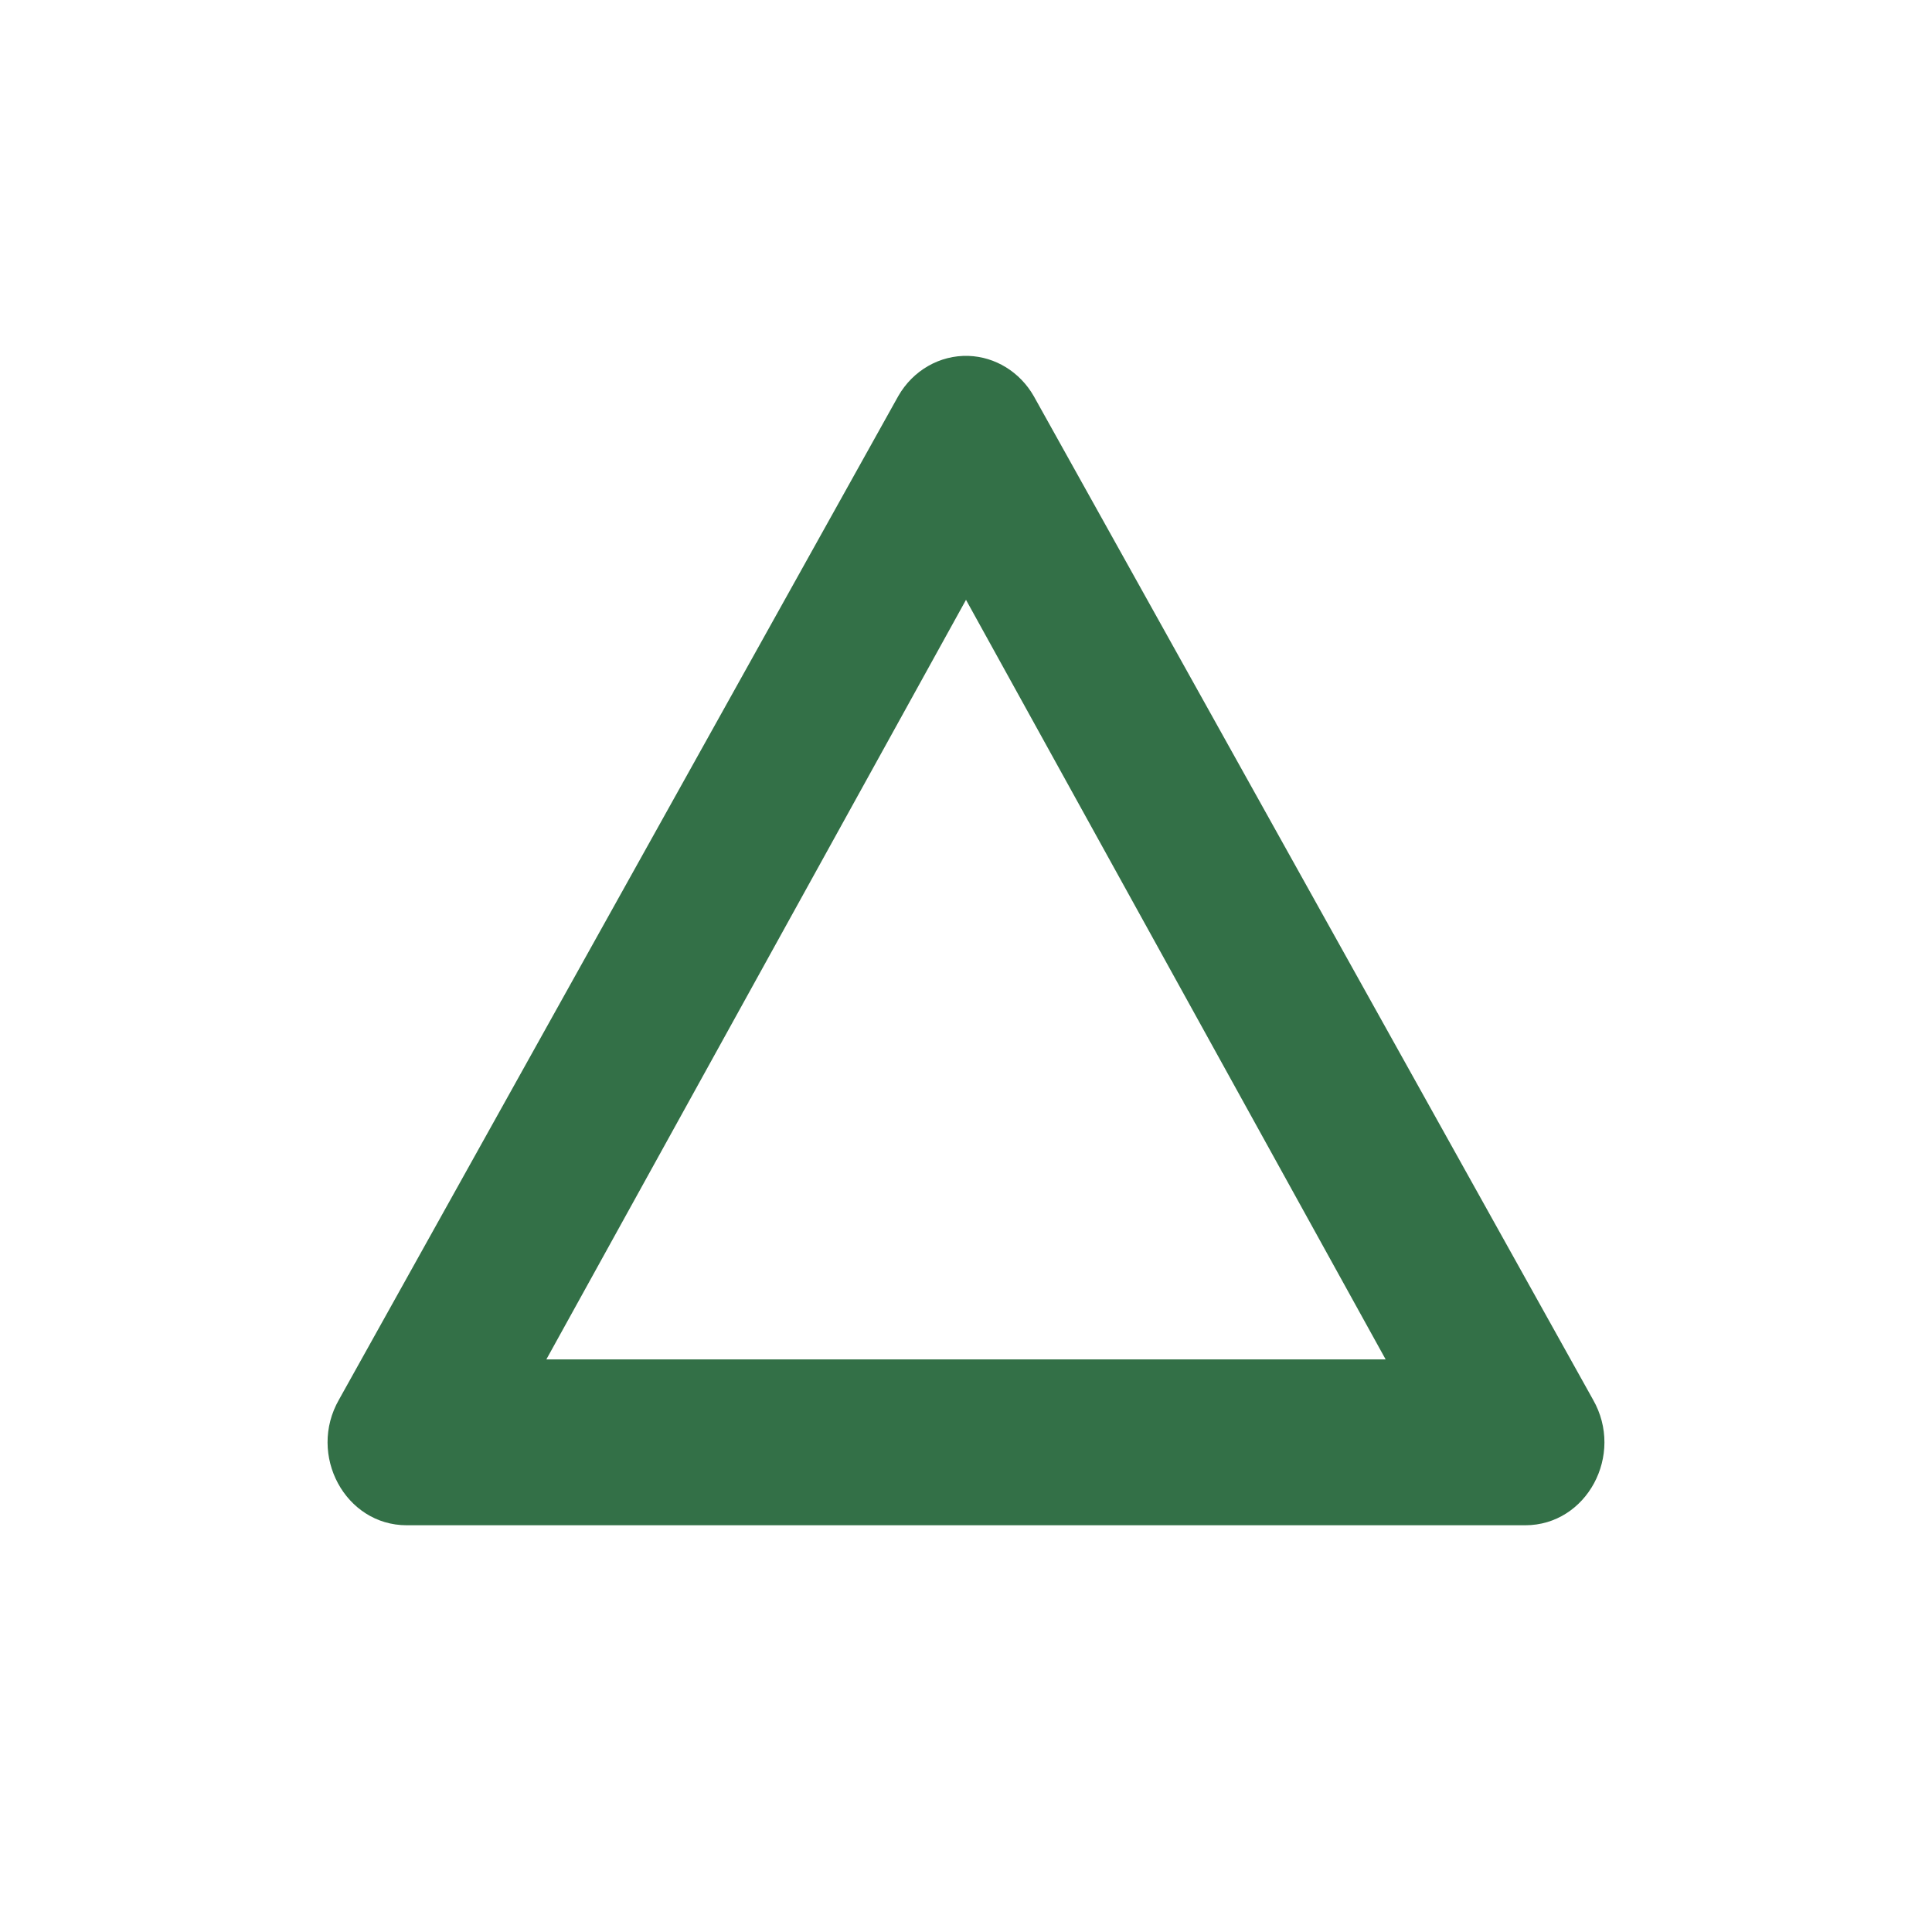
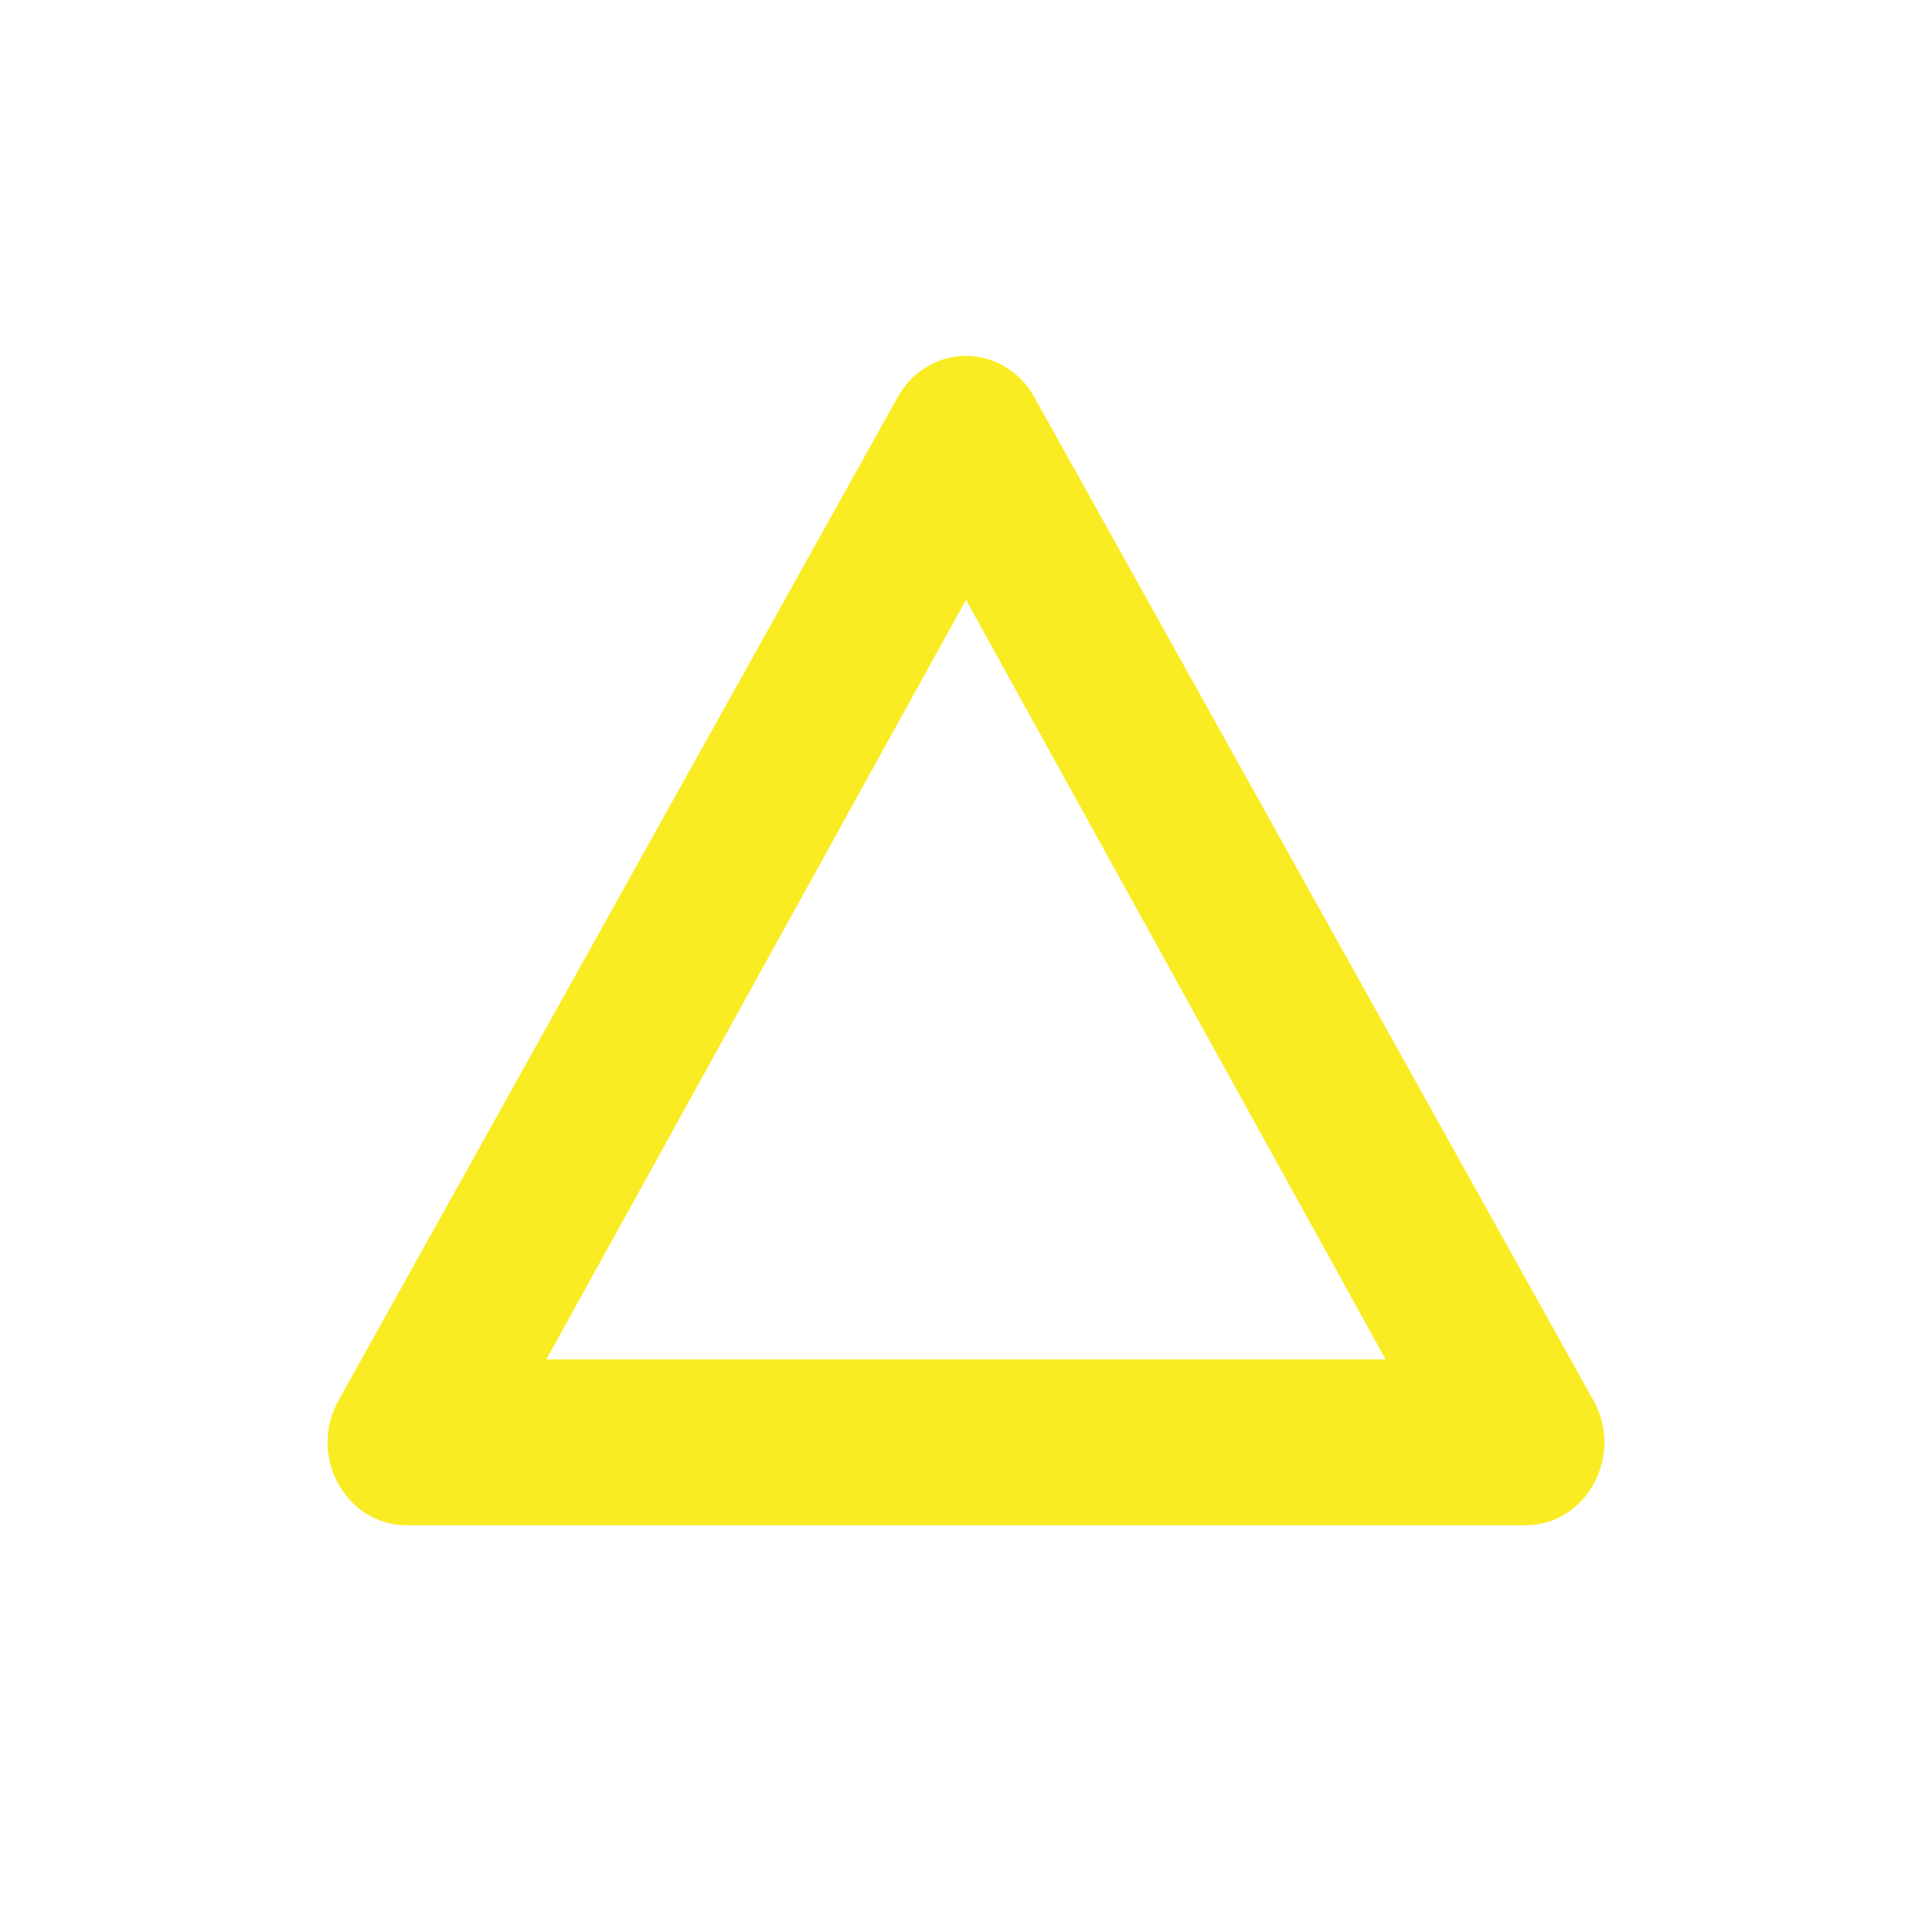
<svg xmlns="http://www.w3.org/2000/svg" viewBox="0 0 19 19" height="19" width="19">
  <rect fill="none" x="0" y="0" width="19" height="19" />
-   <path fill="#337047" transform="translate(2 2)" d="M7.524,1.5  C7.243,1.491,6.979,1.642,6.834,1.895l-5.5,9.869C1.022,12.308,1.395,13,2,13h11  c0.605-0,0.978-0.692,0.666-1.236l-5.5-9.869C8.03,1.658,7.788,1.509,7.524,1.5z M7.5,3.899l4.127,7.47  H3.373L7.5,3.899z" />
+   <path fill="#faec23" transform="translate(2 2)" d="M7.524,1.5  C7.243,1.491,6.979,1.642,6.834,1.895l-5.5,9.869C1.022,12.308,1.395,13,2,13h11  c0.605-0,0.978-0.692,0.666-1.236l-5.5-9.869C8.03,1.658,7.788,1.509,7.524,1.5z M7.5,3.899l4.127,7.47  H3.373L7.5,3.899z" />
</svg>
